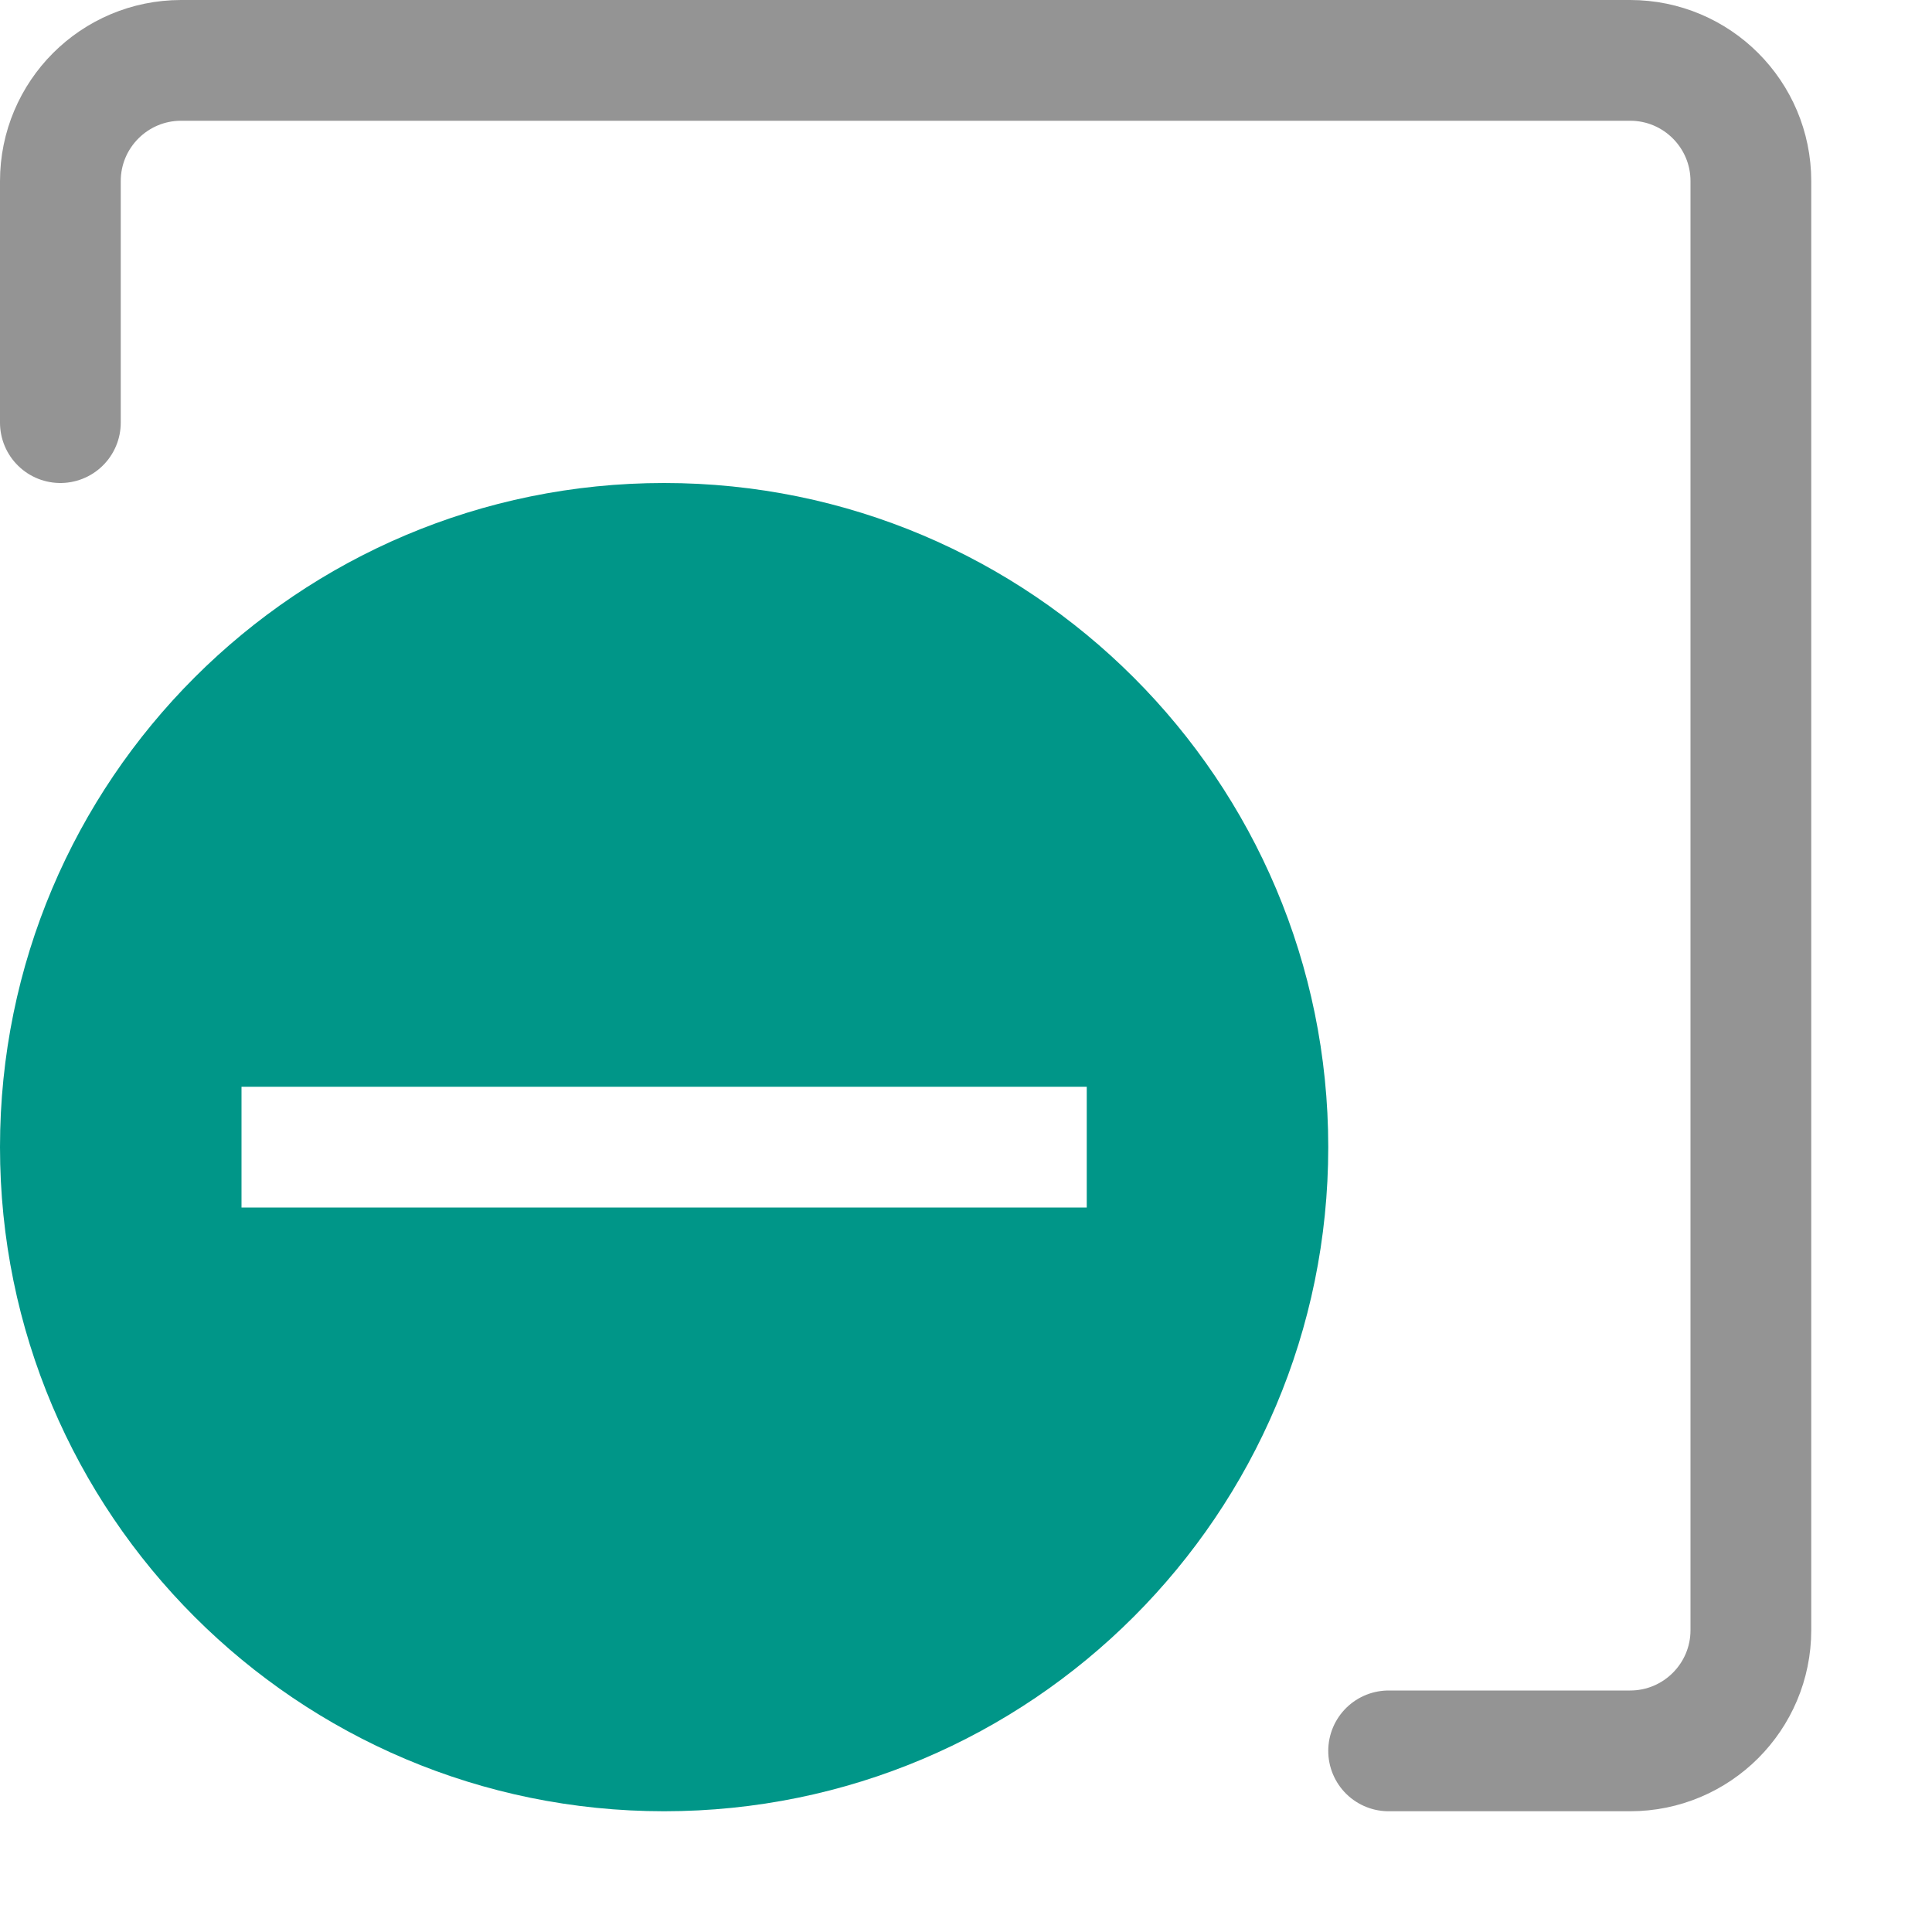
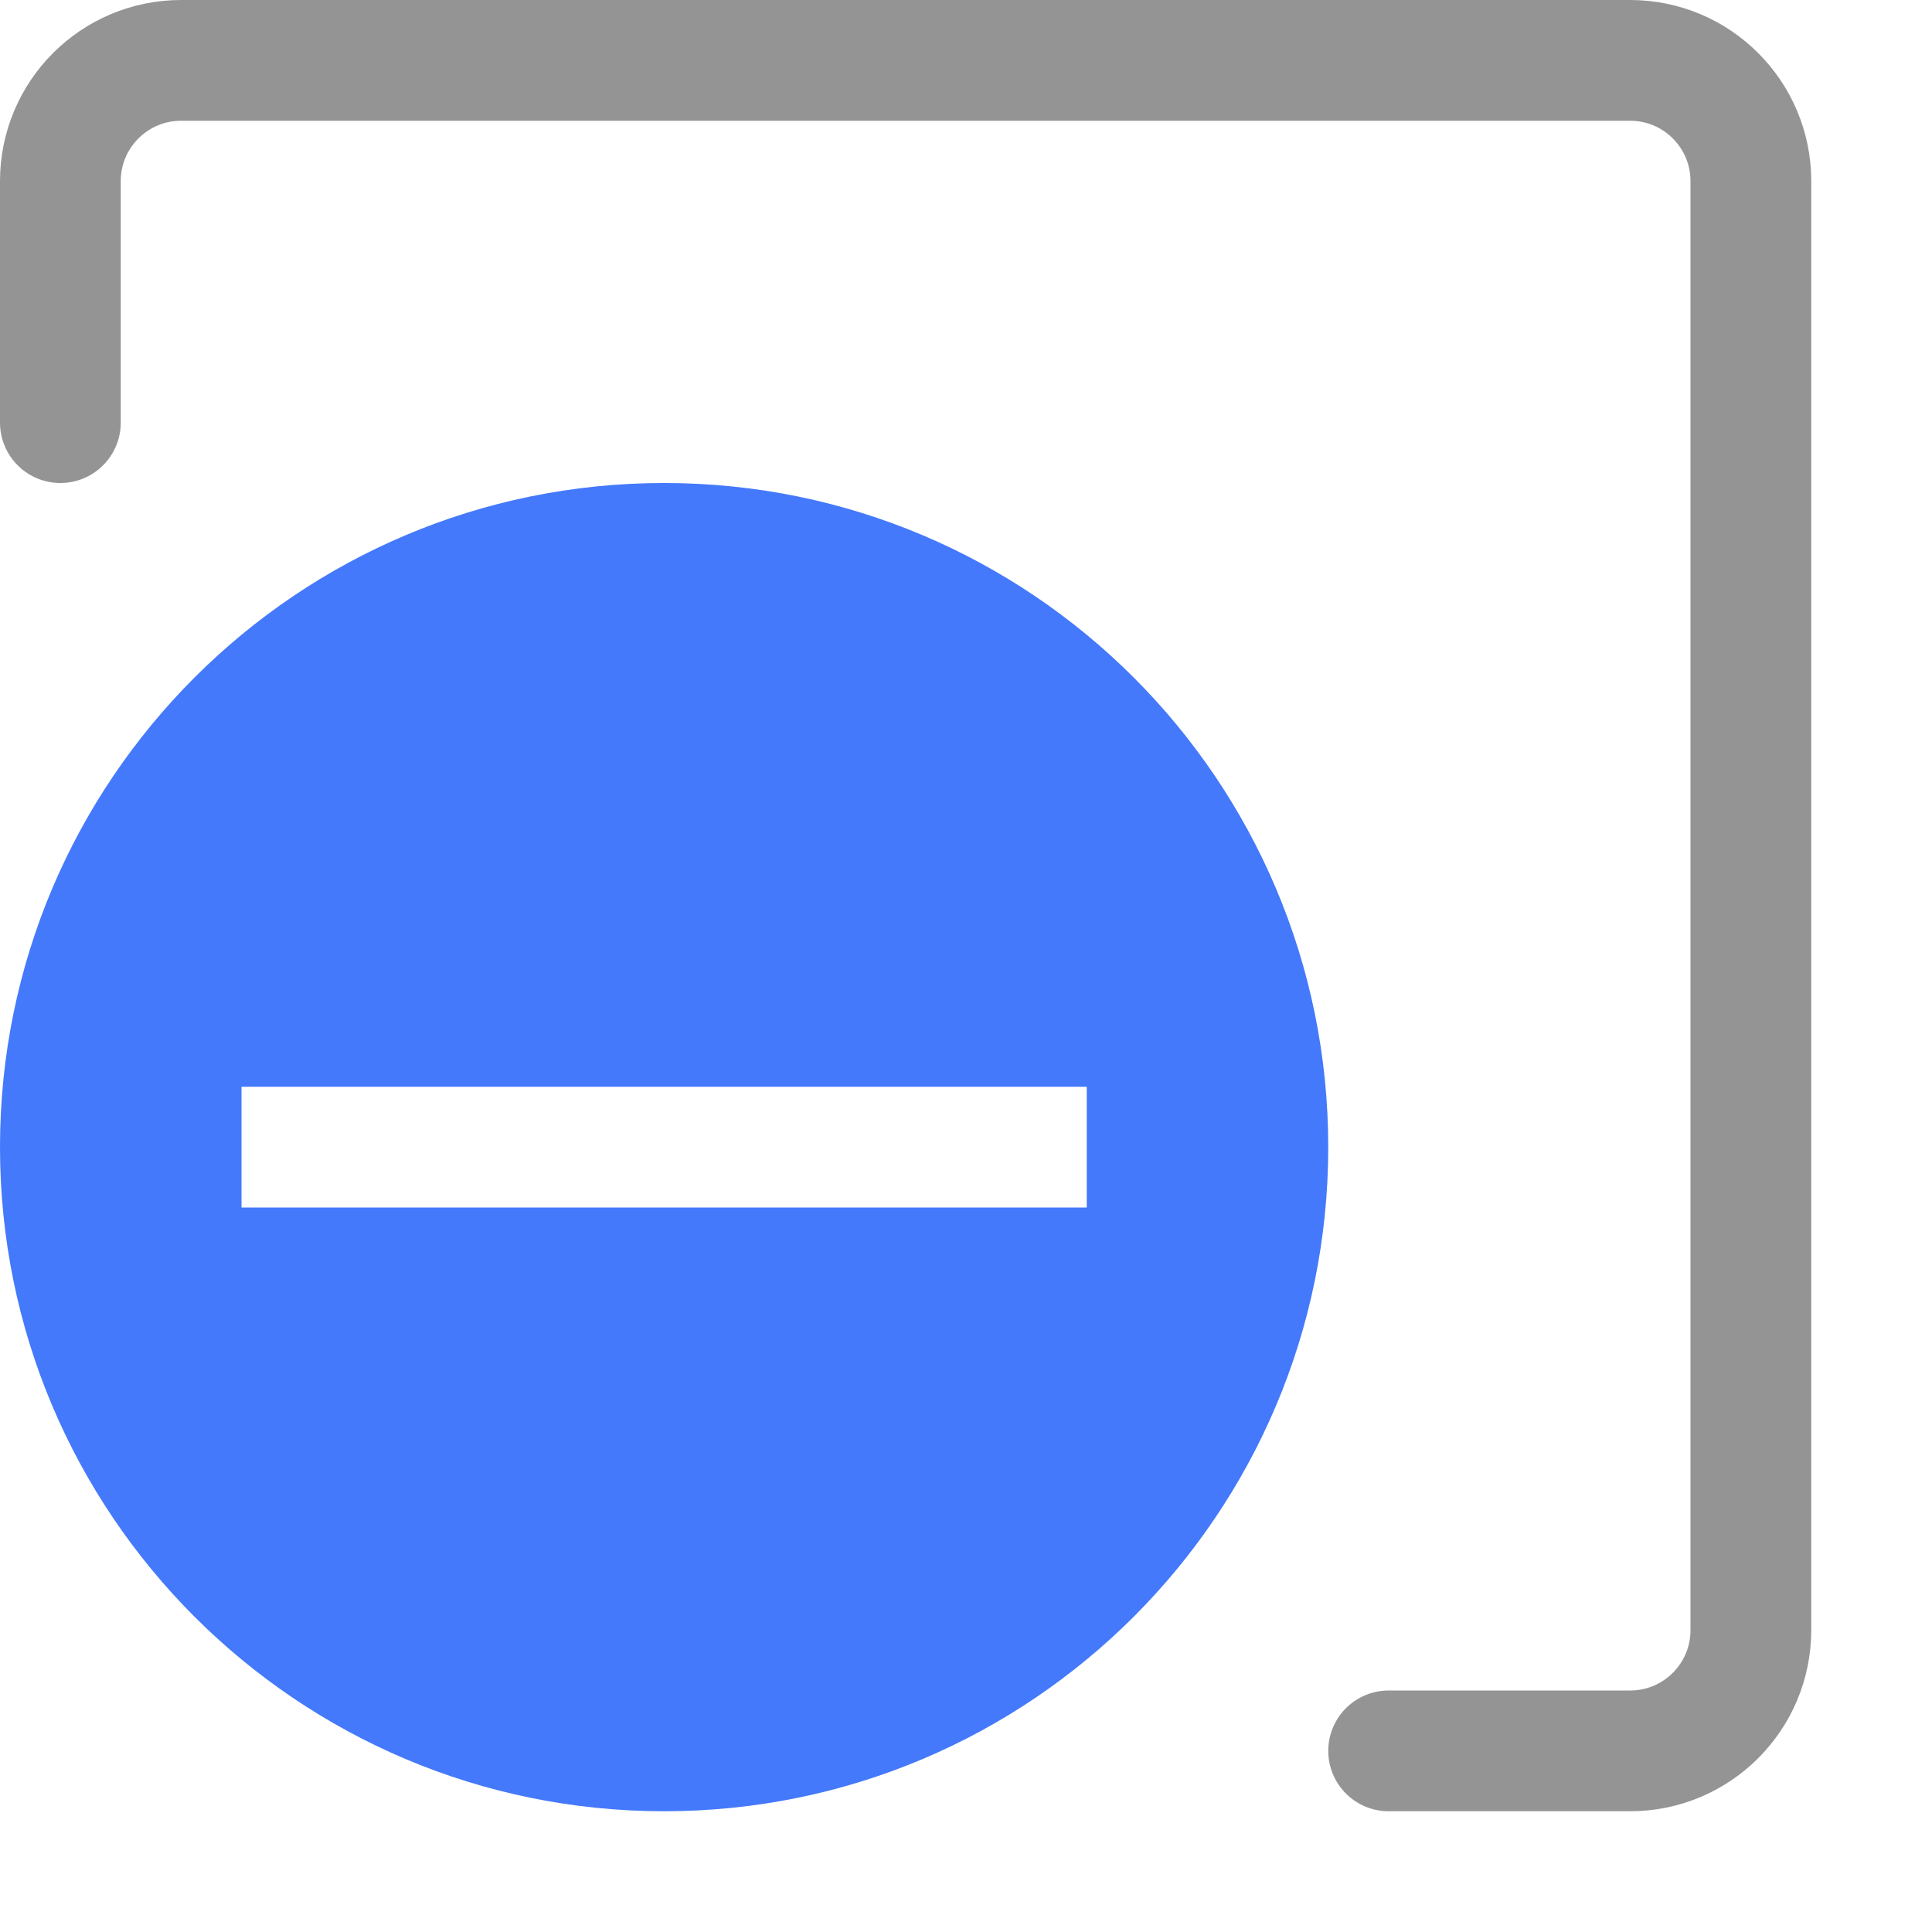
<svg xmlns="http://www.w3.org/2000/svg" width="16" height="16" viewBox="0 0 16 16">
  <path d="M.5,3.5v-2a1,1,0,0,1,1-1h12a1,1,0,0,1,1,1v12a1,1,0,0,1-1,1h-2" style="fill:none;stroke:#949494;stroke-linecap:round;stroke-linejoin:round" />
-   <path d="M5.5,4h0A5.5,5.5,0,0,0,0,9.5H0A5.5,5.5,0,0,0,5.5,15h0A5.5,5.5,0,0,0,11,9.5h0A5.5,5.5,0,0,0,5.5,4ZM9,10H2V9H9Z" style="fill:#009688" />
+   <path d="M5.5,4h0A5.5,5.5,0,0,0,0,9.5H0A5.5,5.5,0,0,0,5.5,15h0A5.5,5.5,0,0,0,11,9.5h0A5.5,5.5,0,0,0,5.5,4ZM9,10H2V9H9Z" style="fill:#4479FB" />
</svg>
